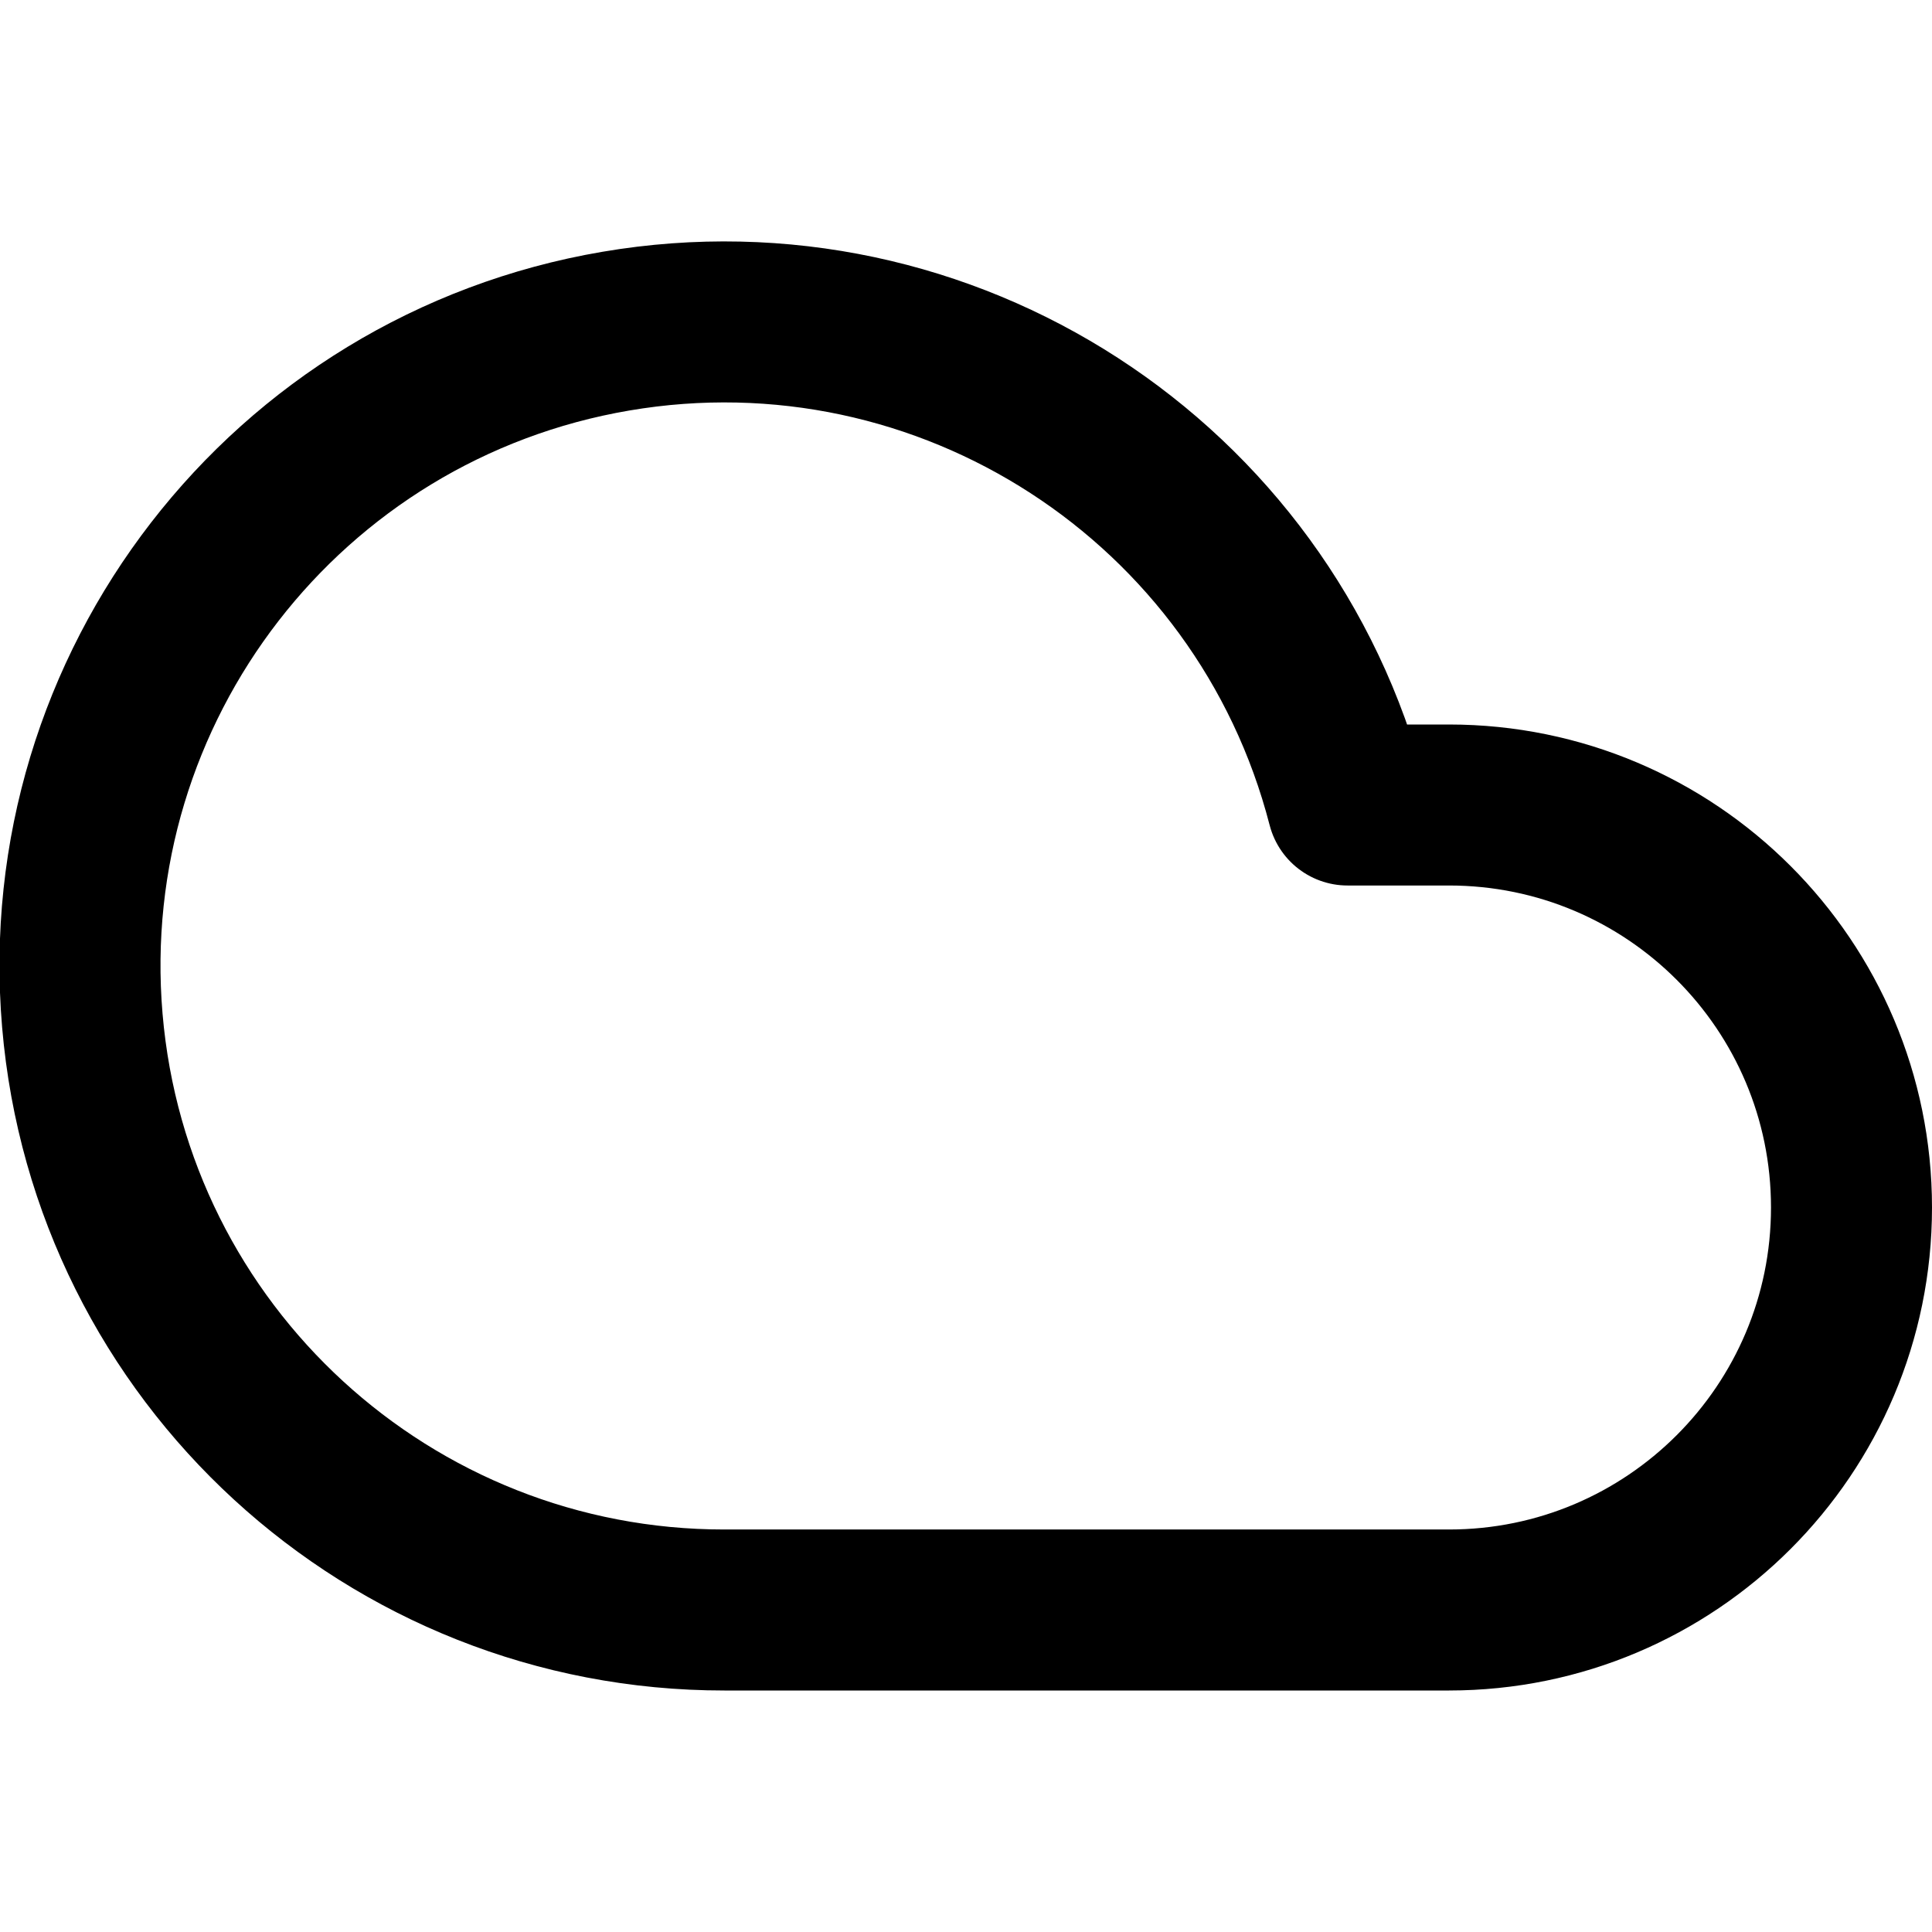
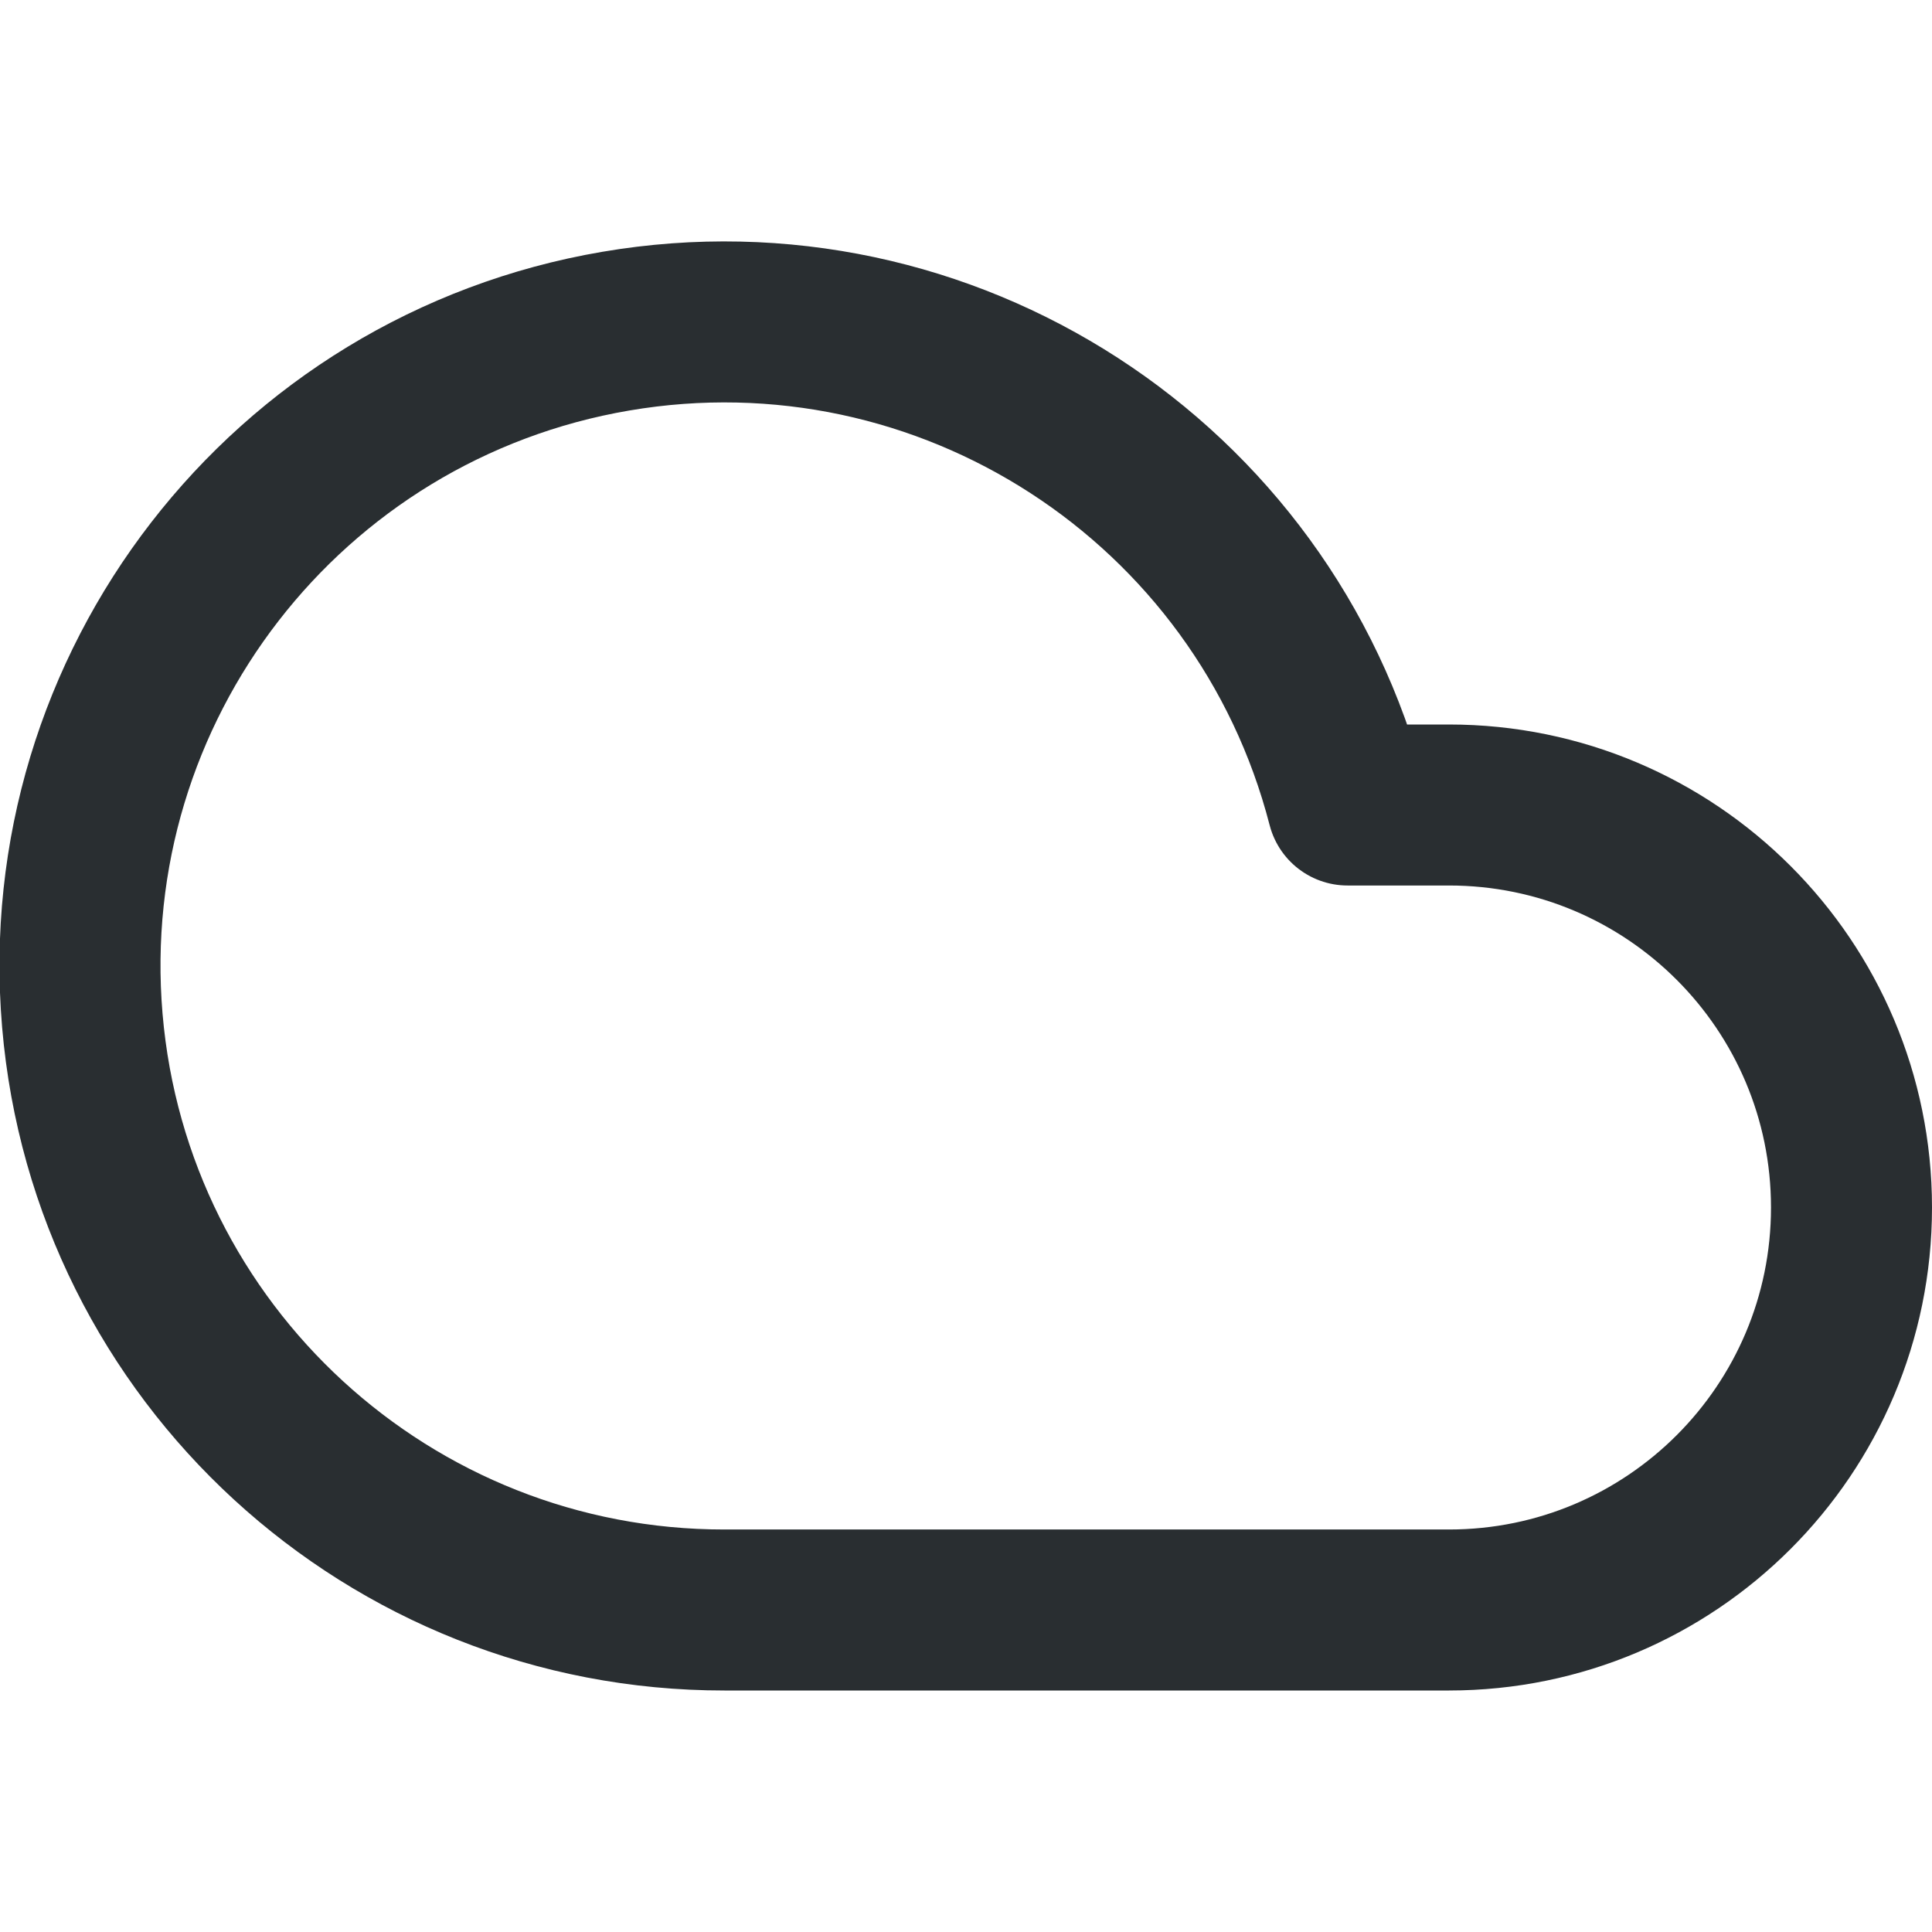
- <svg xmlns="http://www.w3.org/2000/svg" width="24" height="24" viewBox="0 0 24 24" fill="none" stroke="#000" stroke-width="2" stroke-linecap="round" stroke-linejoin="round">
+ <svg xmlns="http://www.w3.org/2000/svg" width="24" height="24" viewBox="0 0 24 24" fill="none" stroke="#292e31" stroke-width="2" stroke-linecap="round" stroke-linejoin="round">
  <path d="M18 10h-1.26A8 8 0 1 0 9 20h9a5 5 0 0 0 0-10z" />
</svg>
